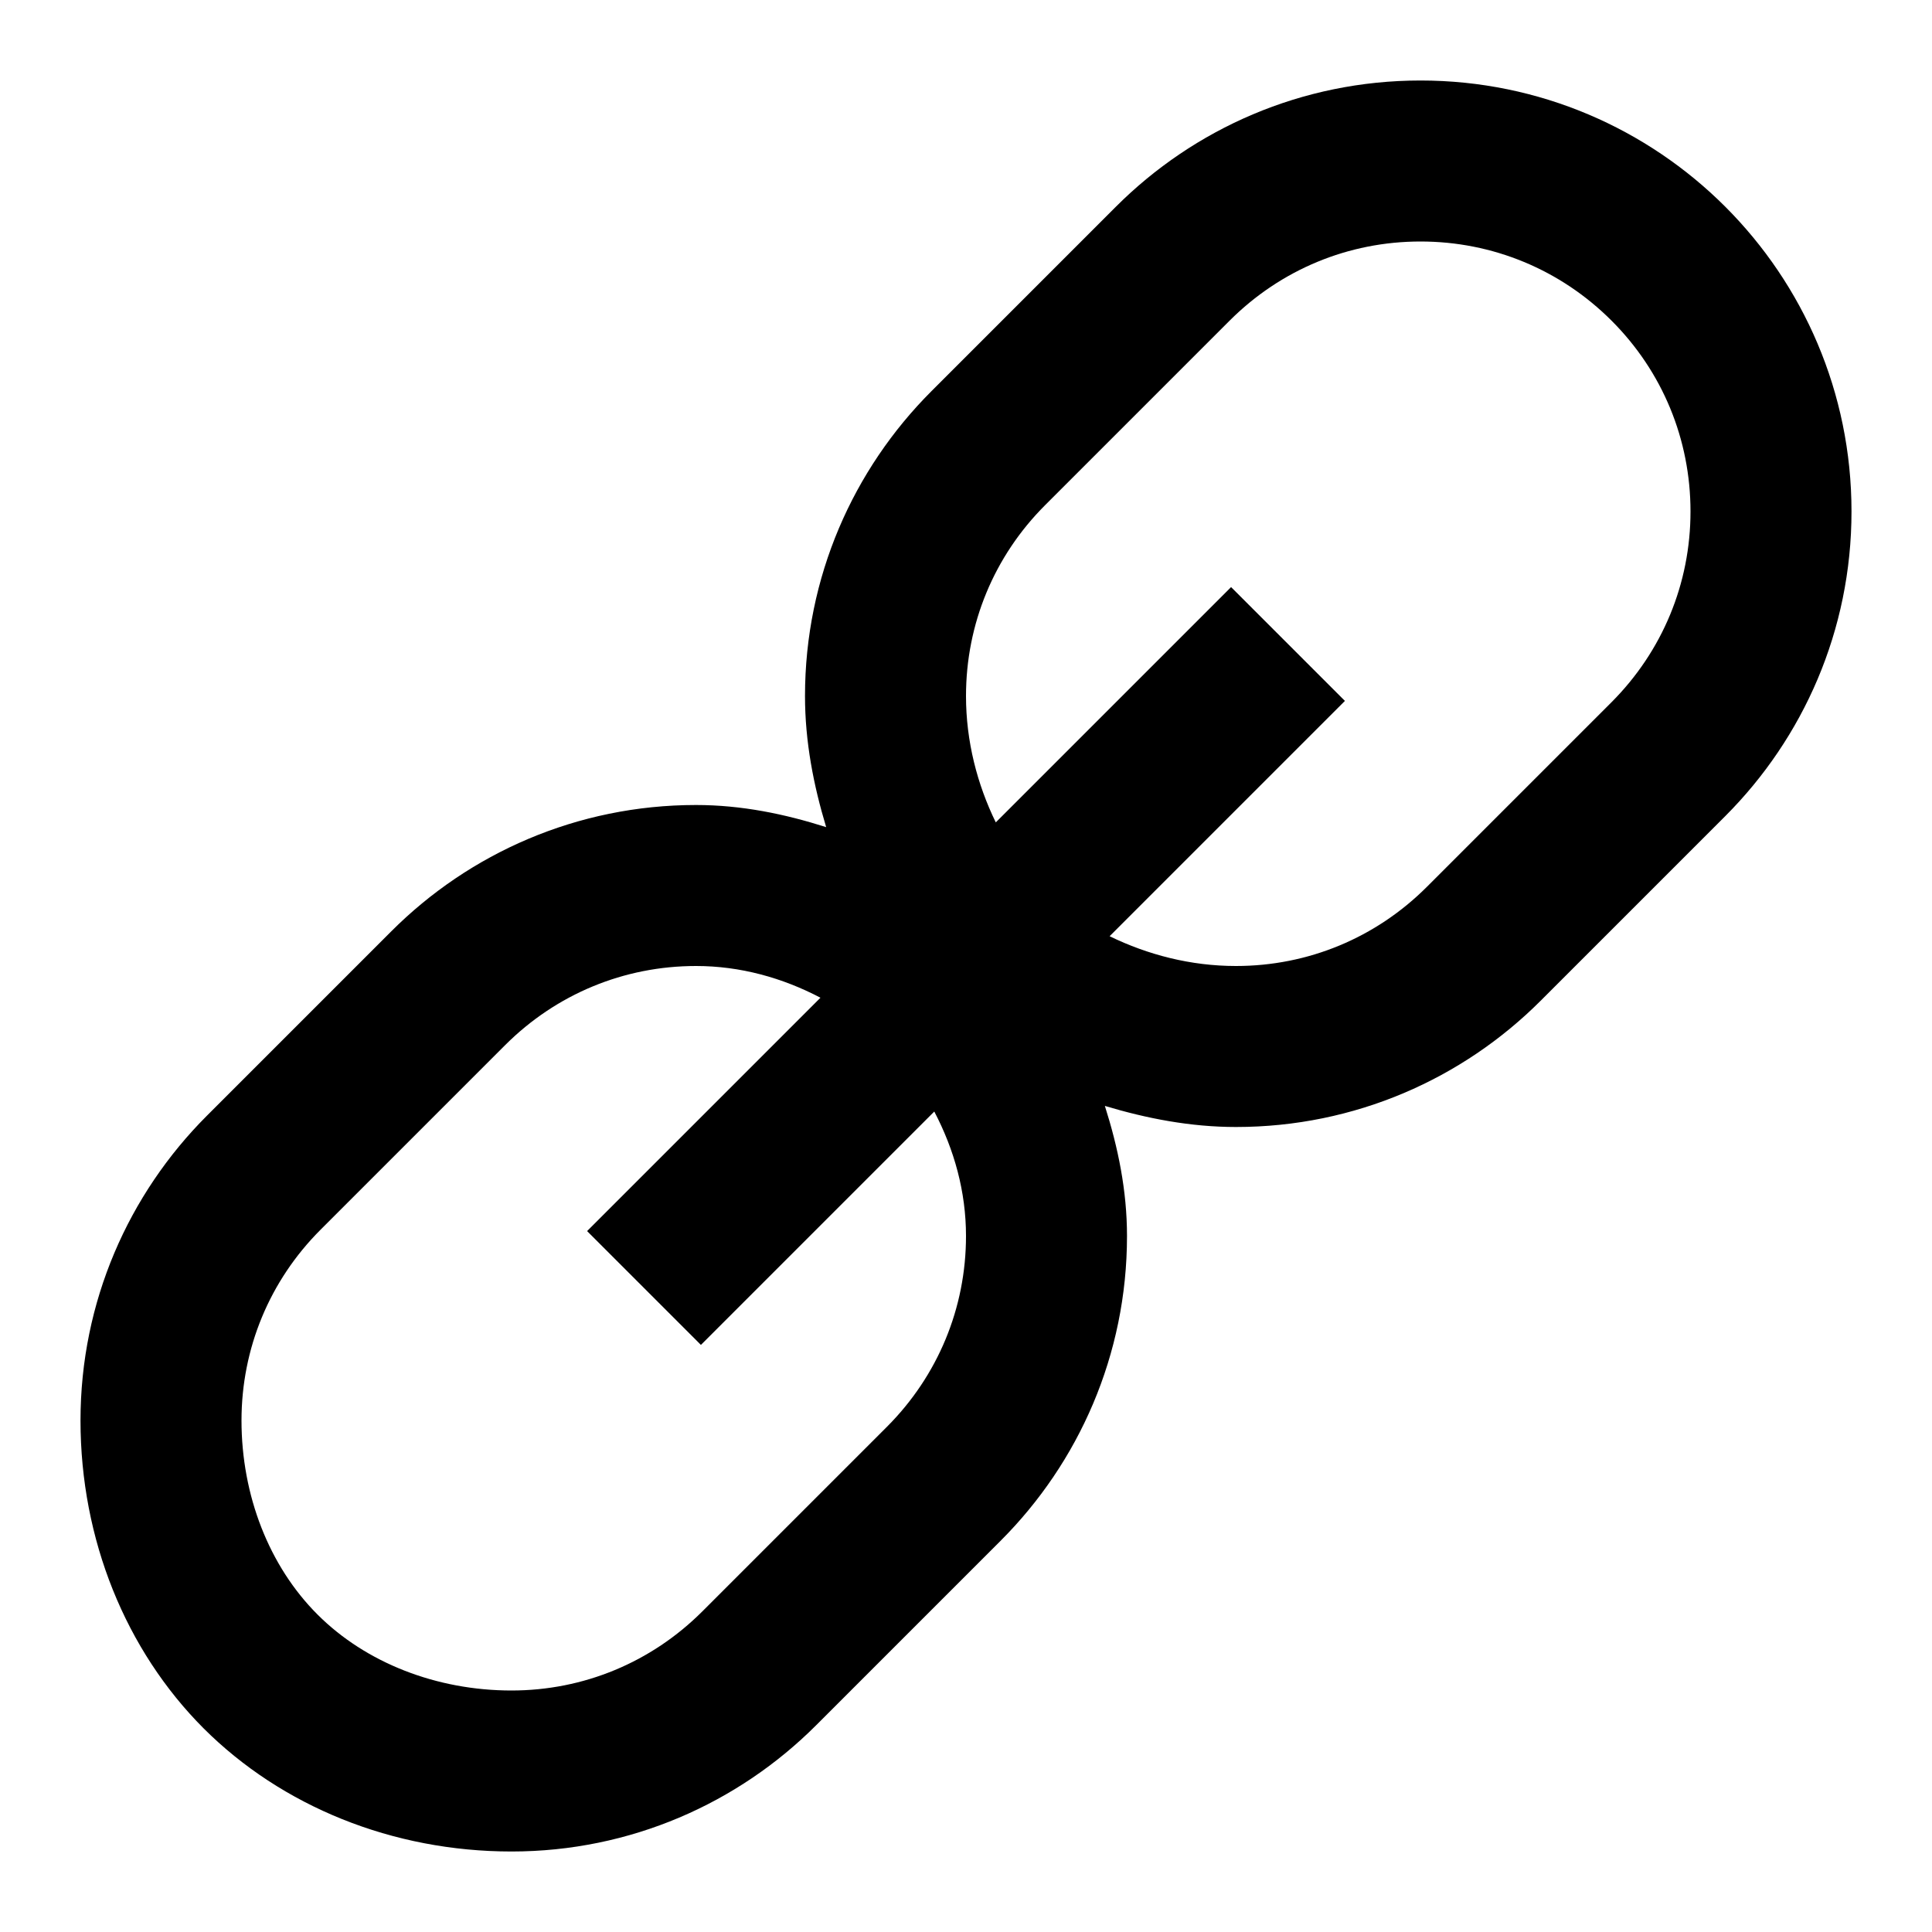
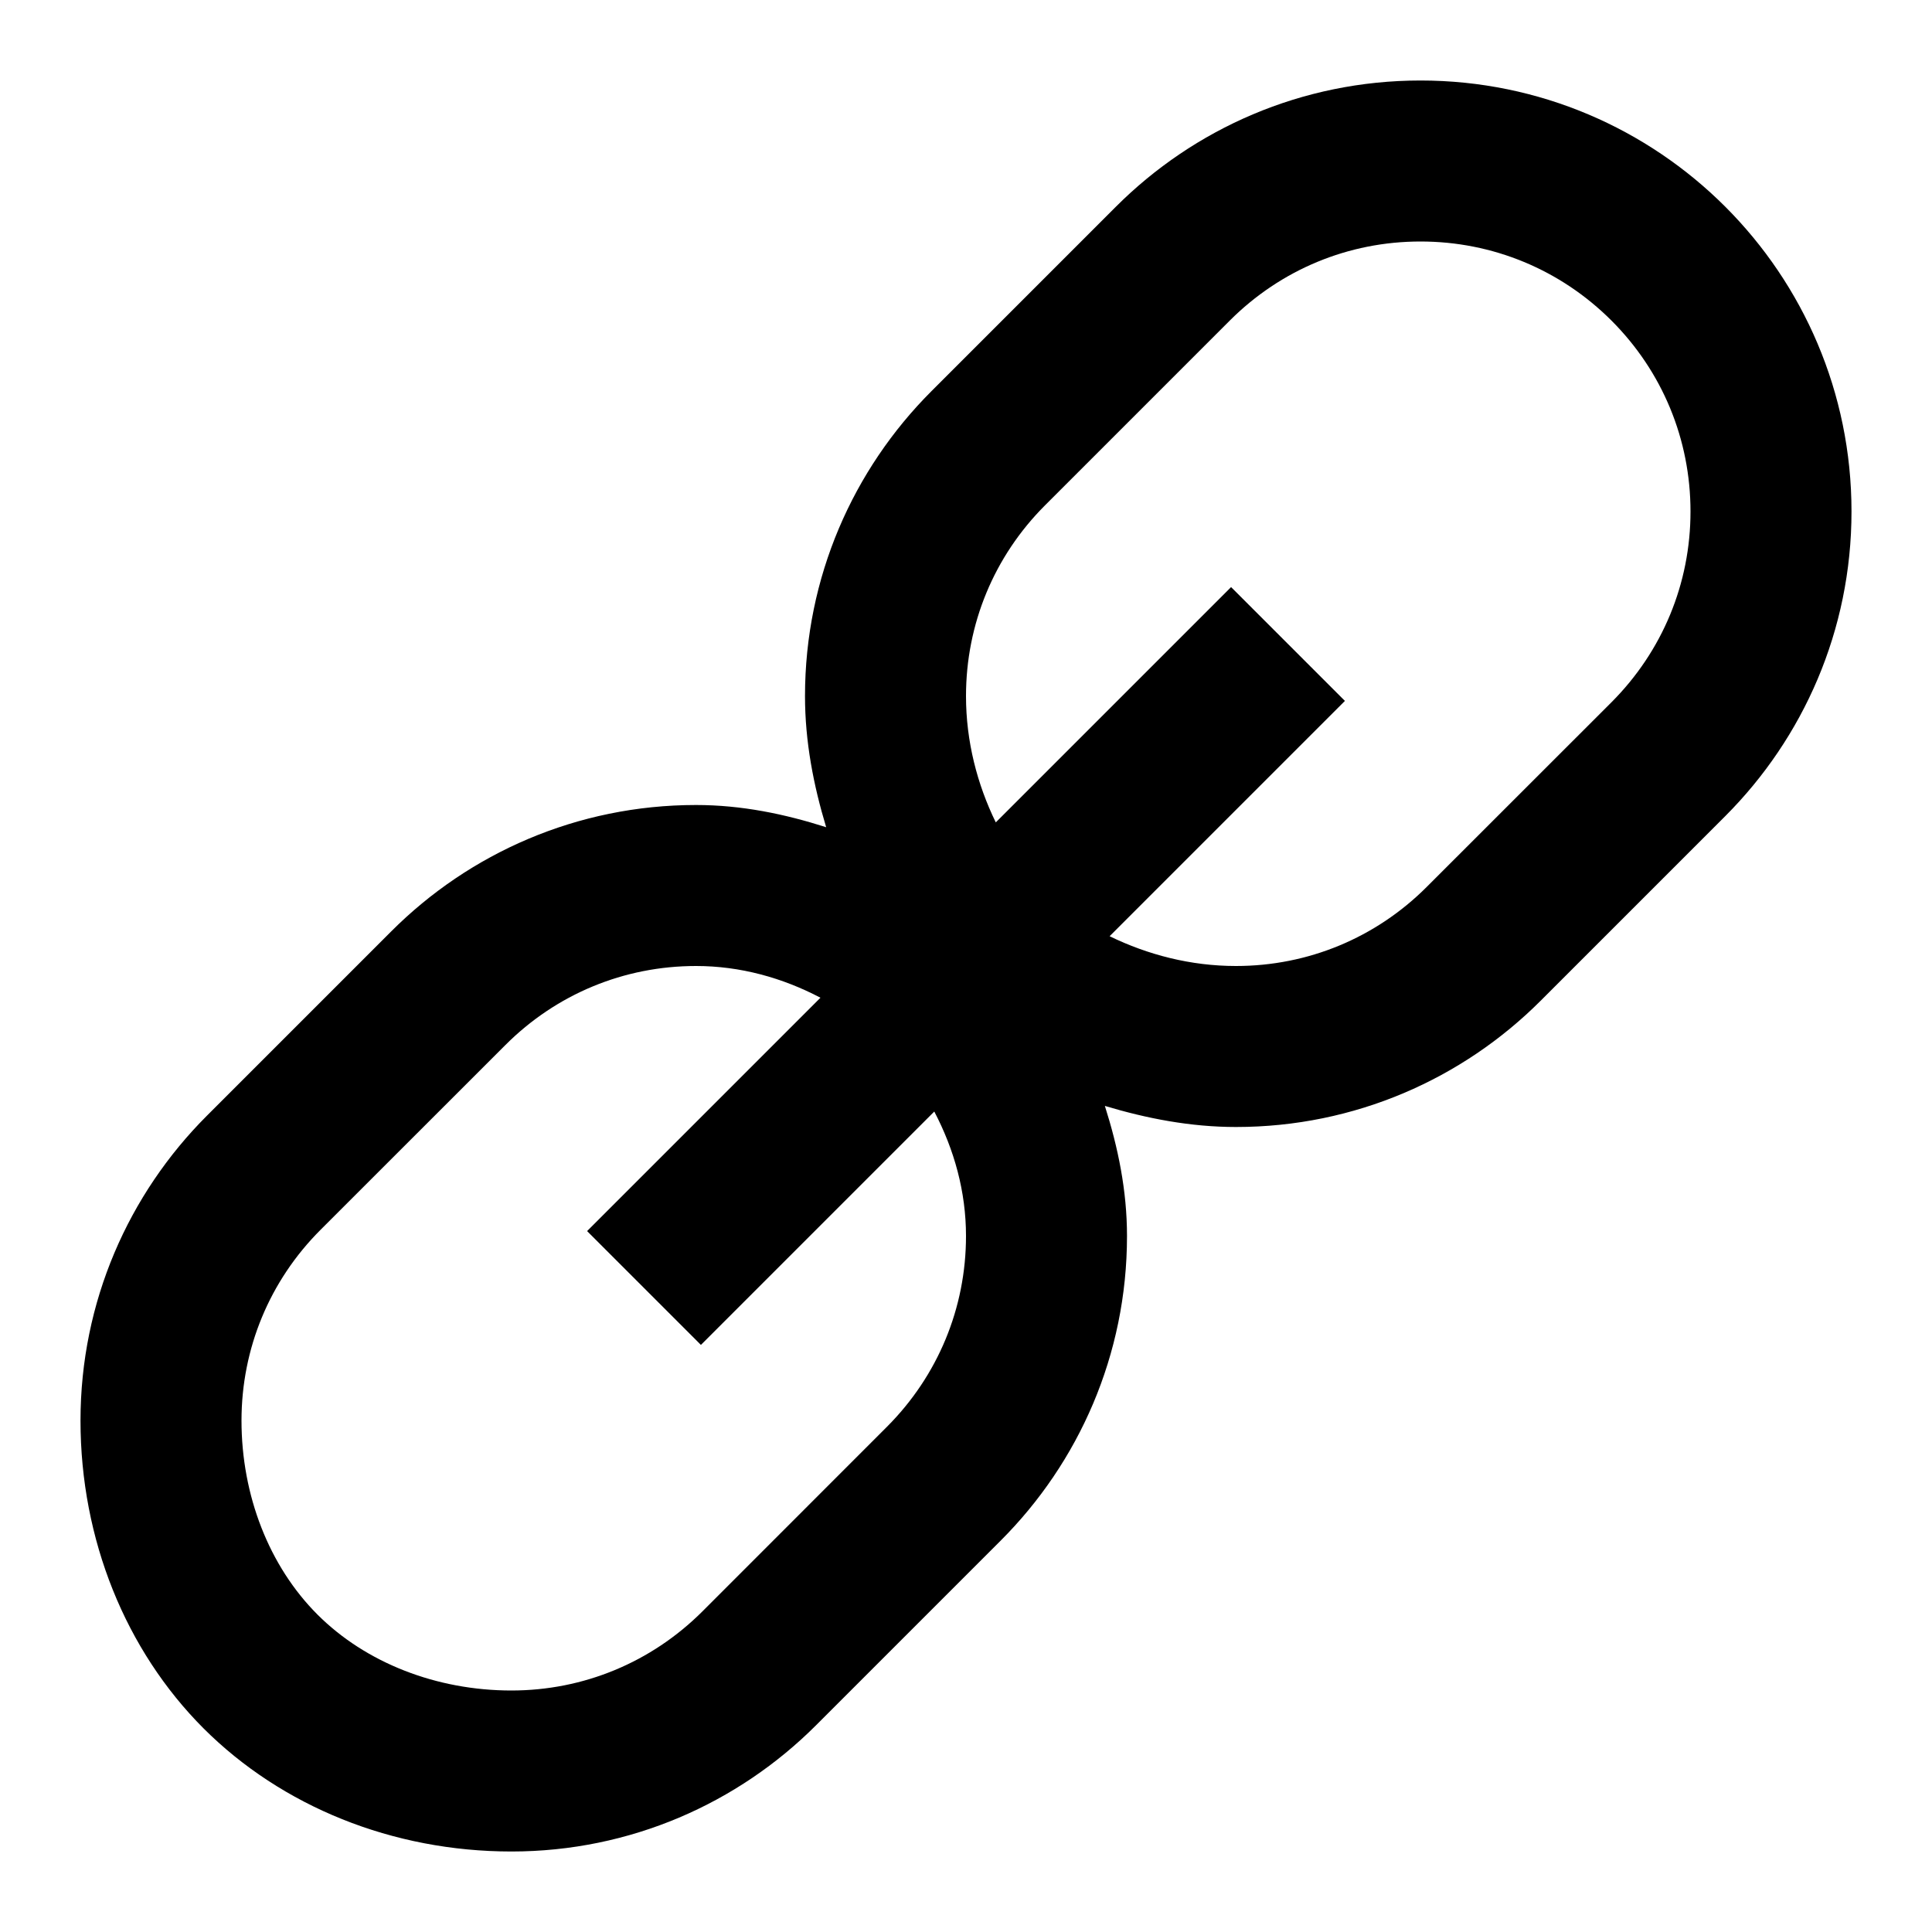
- <svg xmlns="http://www.w3.org/2000/svg" version="1.1" x="0px" y="0px" width="24px" height="24px" viewBox="0 0 24 24" enable-background="new 0 0 24 24" xml:space="preserve">
-   <g id="Background" display="none">
-     <rect display="inline" fill="#F0F0F0" width="24" height="24" />
-   </g>
-   <g id="Icon">
-     <path d="M21.432,2.568C20.464,1.6,19.125,1,17.646,1c-1.478,0-2.816,0.6-3.784,1.568l-2.294,2.294C10.6,5.831,10,7.168,10,8.646   c0,0.567,0.106,1.109,0.263,1.629C9.75,10.112,9.213,10,8.646,10c-1.478,0-2.816,0.6-3.784,1.568l-2.294,2.294   C1.6,14.831,1,16.168,1,17.646c0,1.479,0.562,2.855,1.529,3.824C3.498,22.438,4.875,23,6.354,23c1.478,0,2.816-0.6,3.784-1.568   l2.294-2.294C13.4,18.169,14,16.832,14,15.354c0-0.567-0.112-1.103-0.275-1.616C14.245,13.894,14.787,14,15.354,14   c1.478,0,2.816-0.6,3.784-1.568l2.294-2.294C22.4,9.169,23,7.832,23,6.354C23,4.875,22.4,3.536,21.432,2.568z M11.018,17.724   l-2.294,2.294C8.09,20.651,7.249,21,6.354,21c-0.931,0-1.81-0.344-2.409-0.943C3.344,19.457,3,18.578,3,17.646   c0-0.895,0.349-1.737,0.982-2.37l2.294-2.294C6.91,12.349,7.751,12,8.646,12c0.55,0,1.073,0.146,1.546,0.394l-2.899,2.899   l1.414,1.414l2.899-2.899C11.854,14.281,12,14.803,12,15.354C12,16.249,11.651,17.09,11.018,17.724z M20.018,8.724l-2.294,2.294   C17.09,11.651,16.249,12,15.354,12c-0.562,0-1.096-0.139-1.57-0.37l2.923-2.923l-1.414-1.414l-2.923,2.923   C12.139,9.743,12,9.208,12,8.646c0-0.895,0.349-1.737,0.982-2.37l2.294-2.294C15.91,3.349,16.751,3,17.646,3   c0.896,0,1.738,0.349,2.372,0.982S21,5.458,21,6.354C21,7.249,20.651,8.09,20.018,8.724z" />
-   </g>
-   <g id="Guide" display="none">
-     <g display="inline">
-       <path fill="#FFCCCC" d="M23,1v22H1V1H23 M24,0H0v24h24V0L24,0z" />
-     </g>
-   </g>
+ <svg xmlns="http://www.w3.org/2000/svg" version="1.1" id="Icon" x="0px" y="0px" width="24px" height="24px" viewBox="0 0 24 24" enable-background="new 0 0 24 24" xml:space="preserve">
+   <path d="M21.432,2.568C20.464,1.6,19.125,1,17.646,1c-1.478,0-2.816,0.6-3.784,1.568l-2.294,2.294C10.6,5.831,10,7.169,10,8.647  c0,0.567,0.106,1.109,0.263,1.629C9.749,10.112,9.213,10,8.646,10c-1.478,0-2.816,0.6-3.784,1.568l-2.294,2.294  C1.6,14.831,1,16.169,1,17.647c0,1.478,0.561,2.855,1.529,3.824C3.498,22.439,4.875,23,6.353,23c1.478,0,2.816-0.6,3.784-1.568  l2.294-2.294C13.4,18.169,14,16.832,14,15.354c0-0.567-0.112-1.103-0.275-1.616C14.245,13.894,14.787,14,15.354,14  c1.478,0,2.816-0.6,3.784-1.568l2.294-2.294C22.4,9.169,23,7.832,23,6.354C23,4.875,22.4,3.536,21.432,2.568z M11.018,17.724  l-2.294,2.295C8.09,20.651,7.248,21,6.353,21c-0.931,0-1.81-0.344-2.409-0.943C3.344,19.457,3,18.578,3,17.647  c0-0.895,0.349-1.737,0.982-2.37l2.295-2.294C6.91,12.349,7.751,12,8.646,12c0.55,0,1.073,0.146,1.546,0.394l-2.899,2.899  l1.414,1.414l2.899-2.899C11.854,14.281,12,14.803,12,15.354C12,16.249,11.651,17.09,11.018,17.724z M20.018,8.724l-2.295,2.294  C17.09,11.651,16.248,12,15.354,12c-0.562,0-1.096-0.139-1.57-0.37l2.923-2.923l-1.414-1.414l-2.923,2.923  C12.139,9.743,12,9.209,12,8.647c0-0.895,0.349-1.737,0.982-2.37l2.294-2.294C15.91,3.349,16.751,3,17.646,3  c0.896,0,1.738,0.349,2.372,0.982C20.651,4.615,21,5.458,21,6.354C21,7.249,20.651,8.09,20.018,8.724z" />
</svg>
